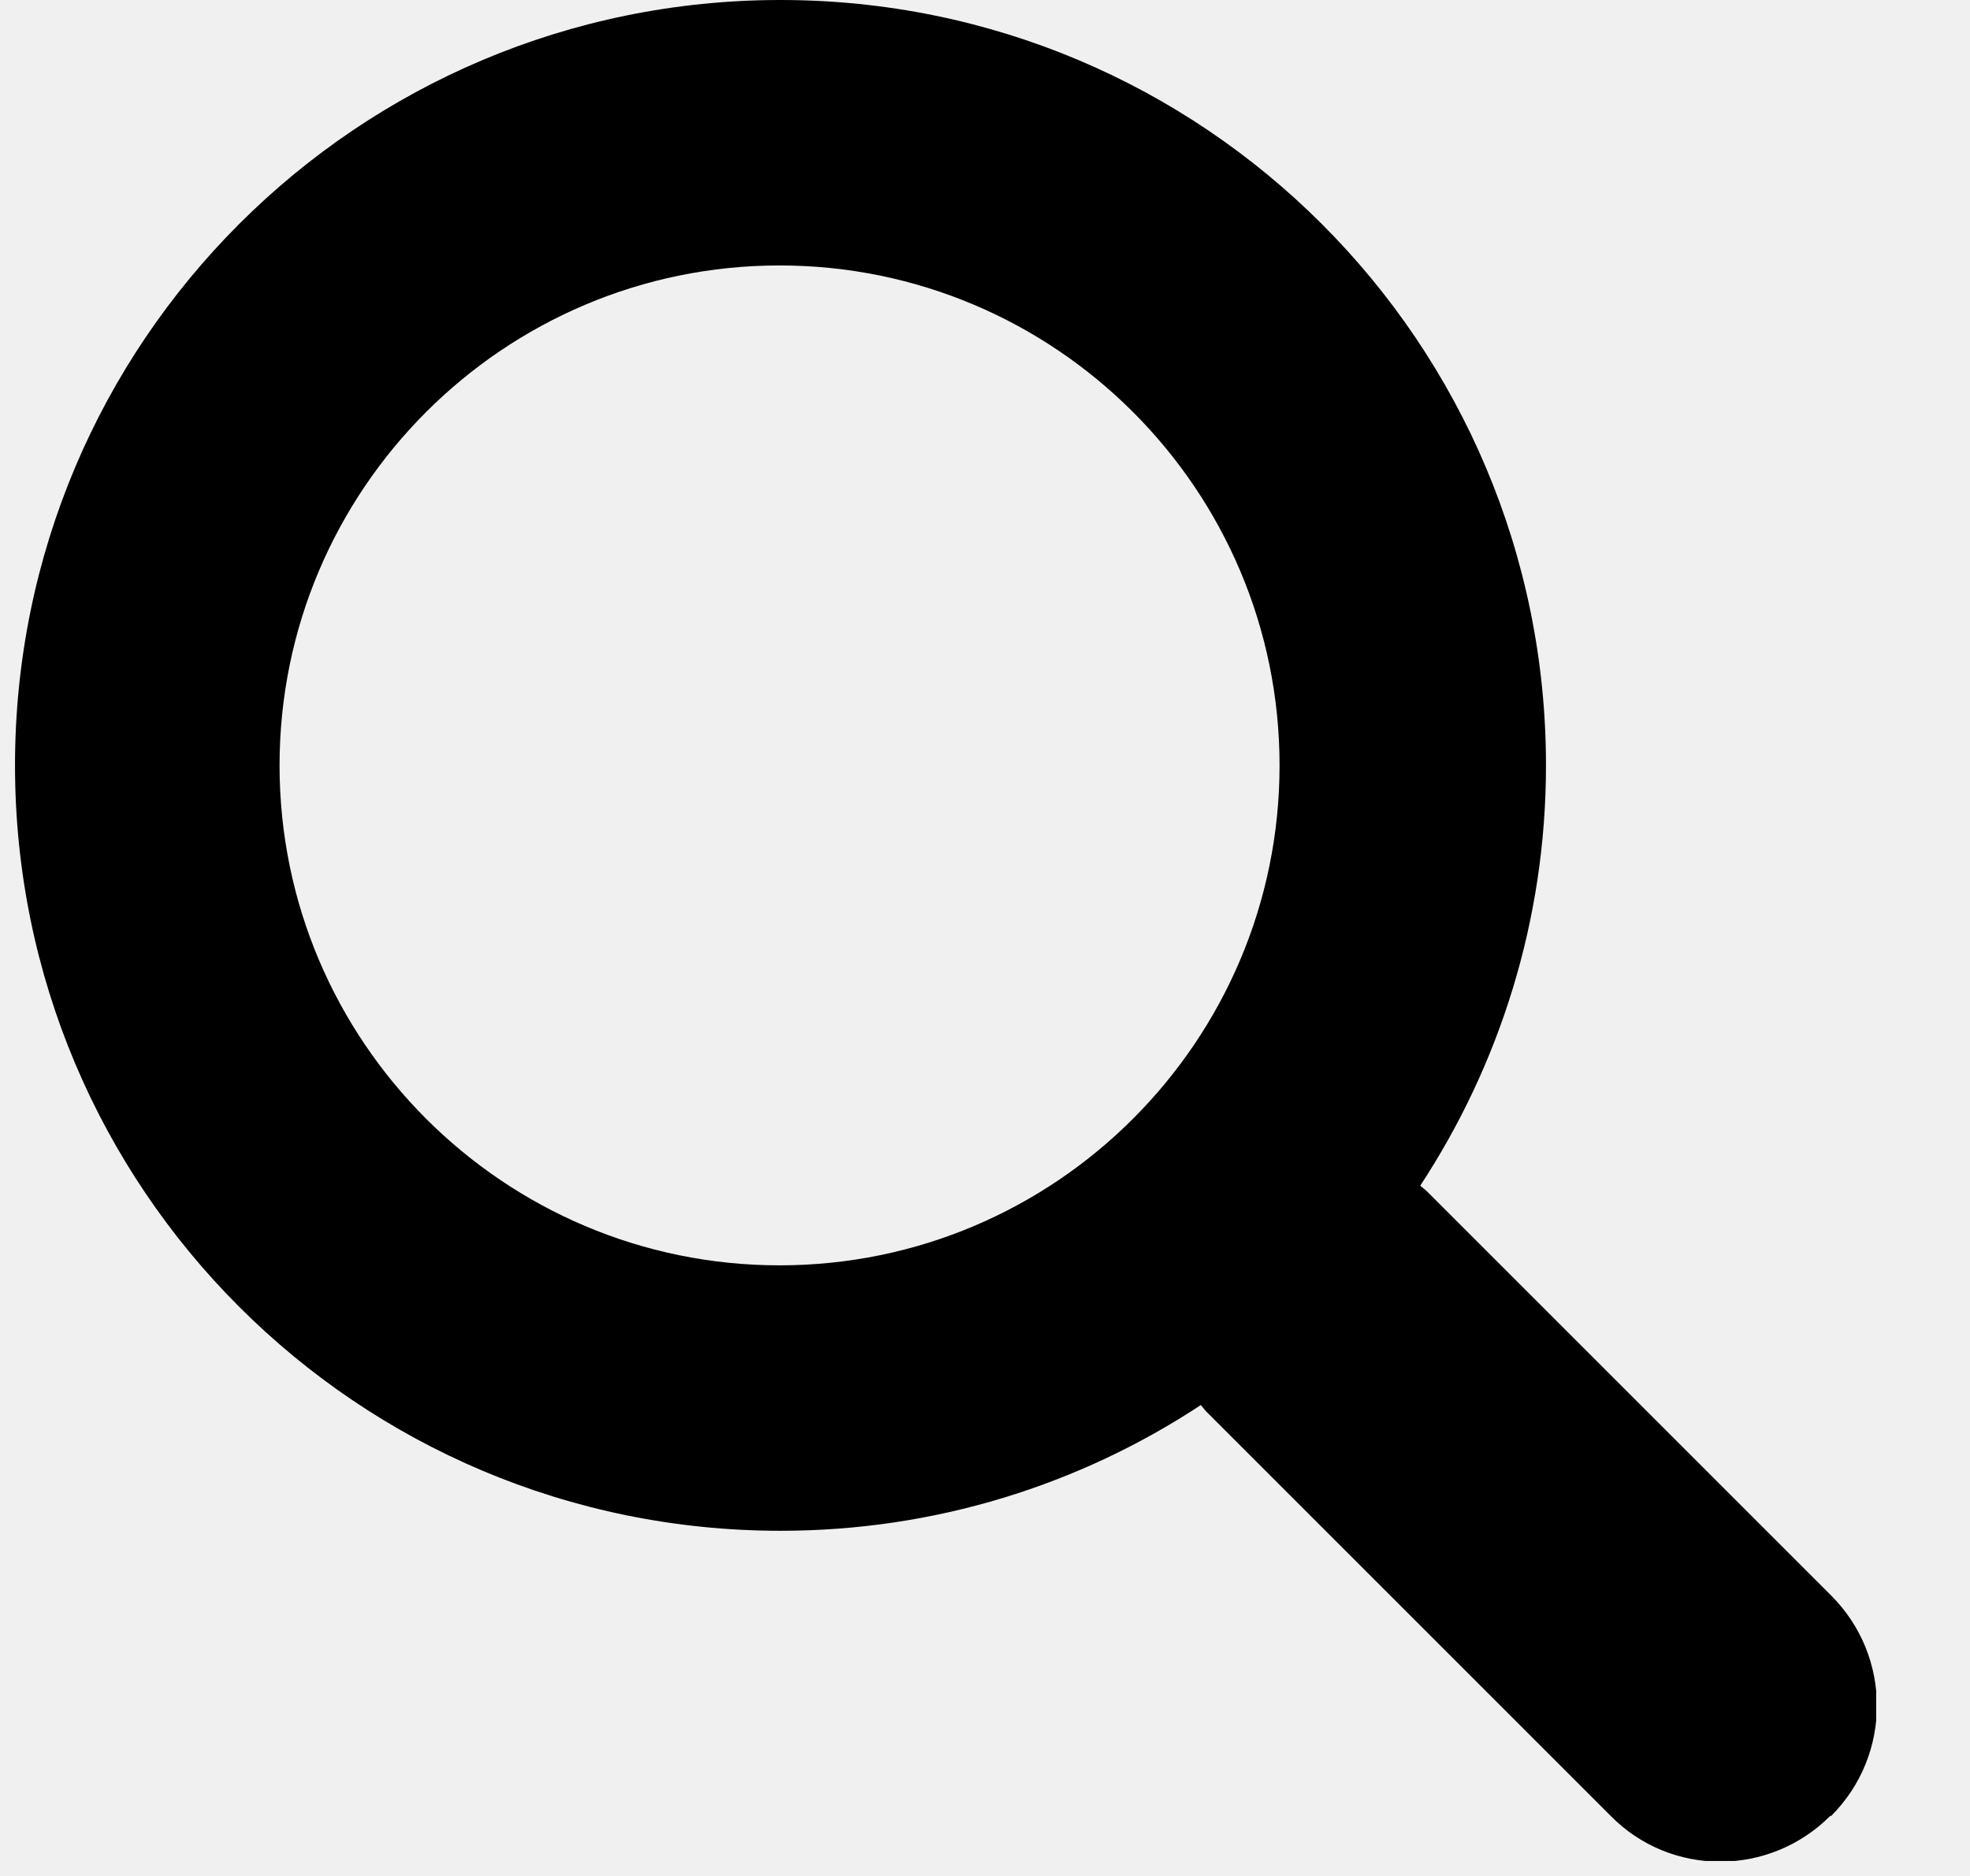
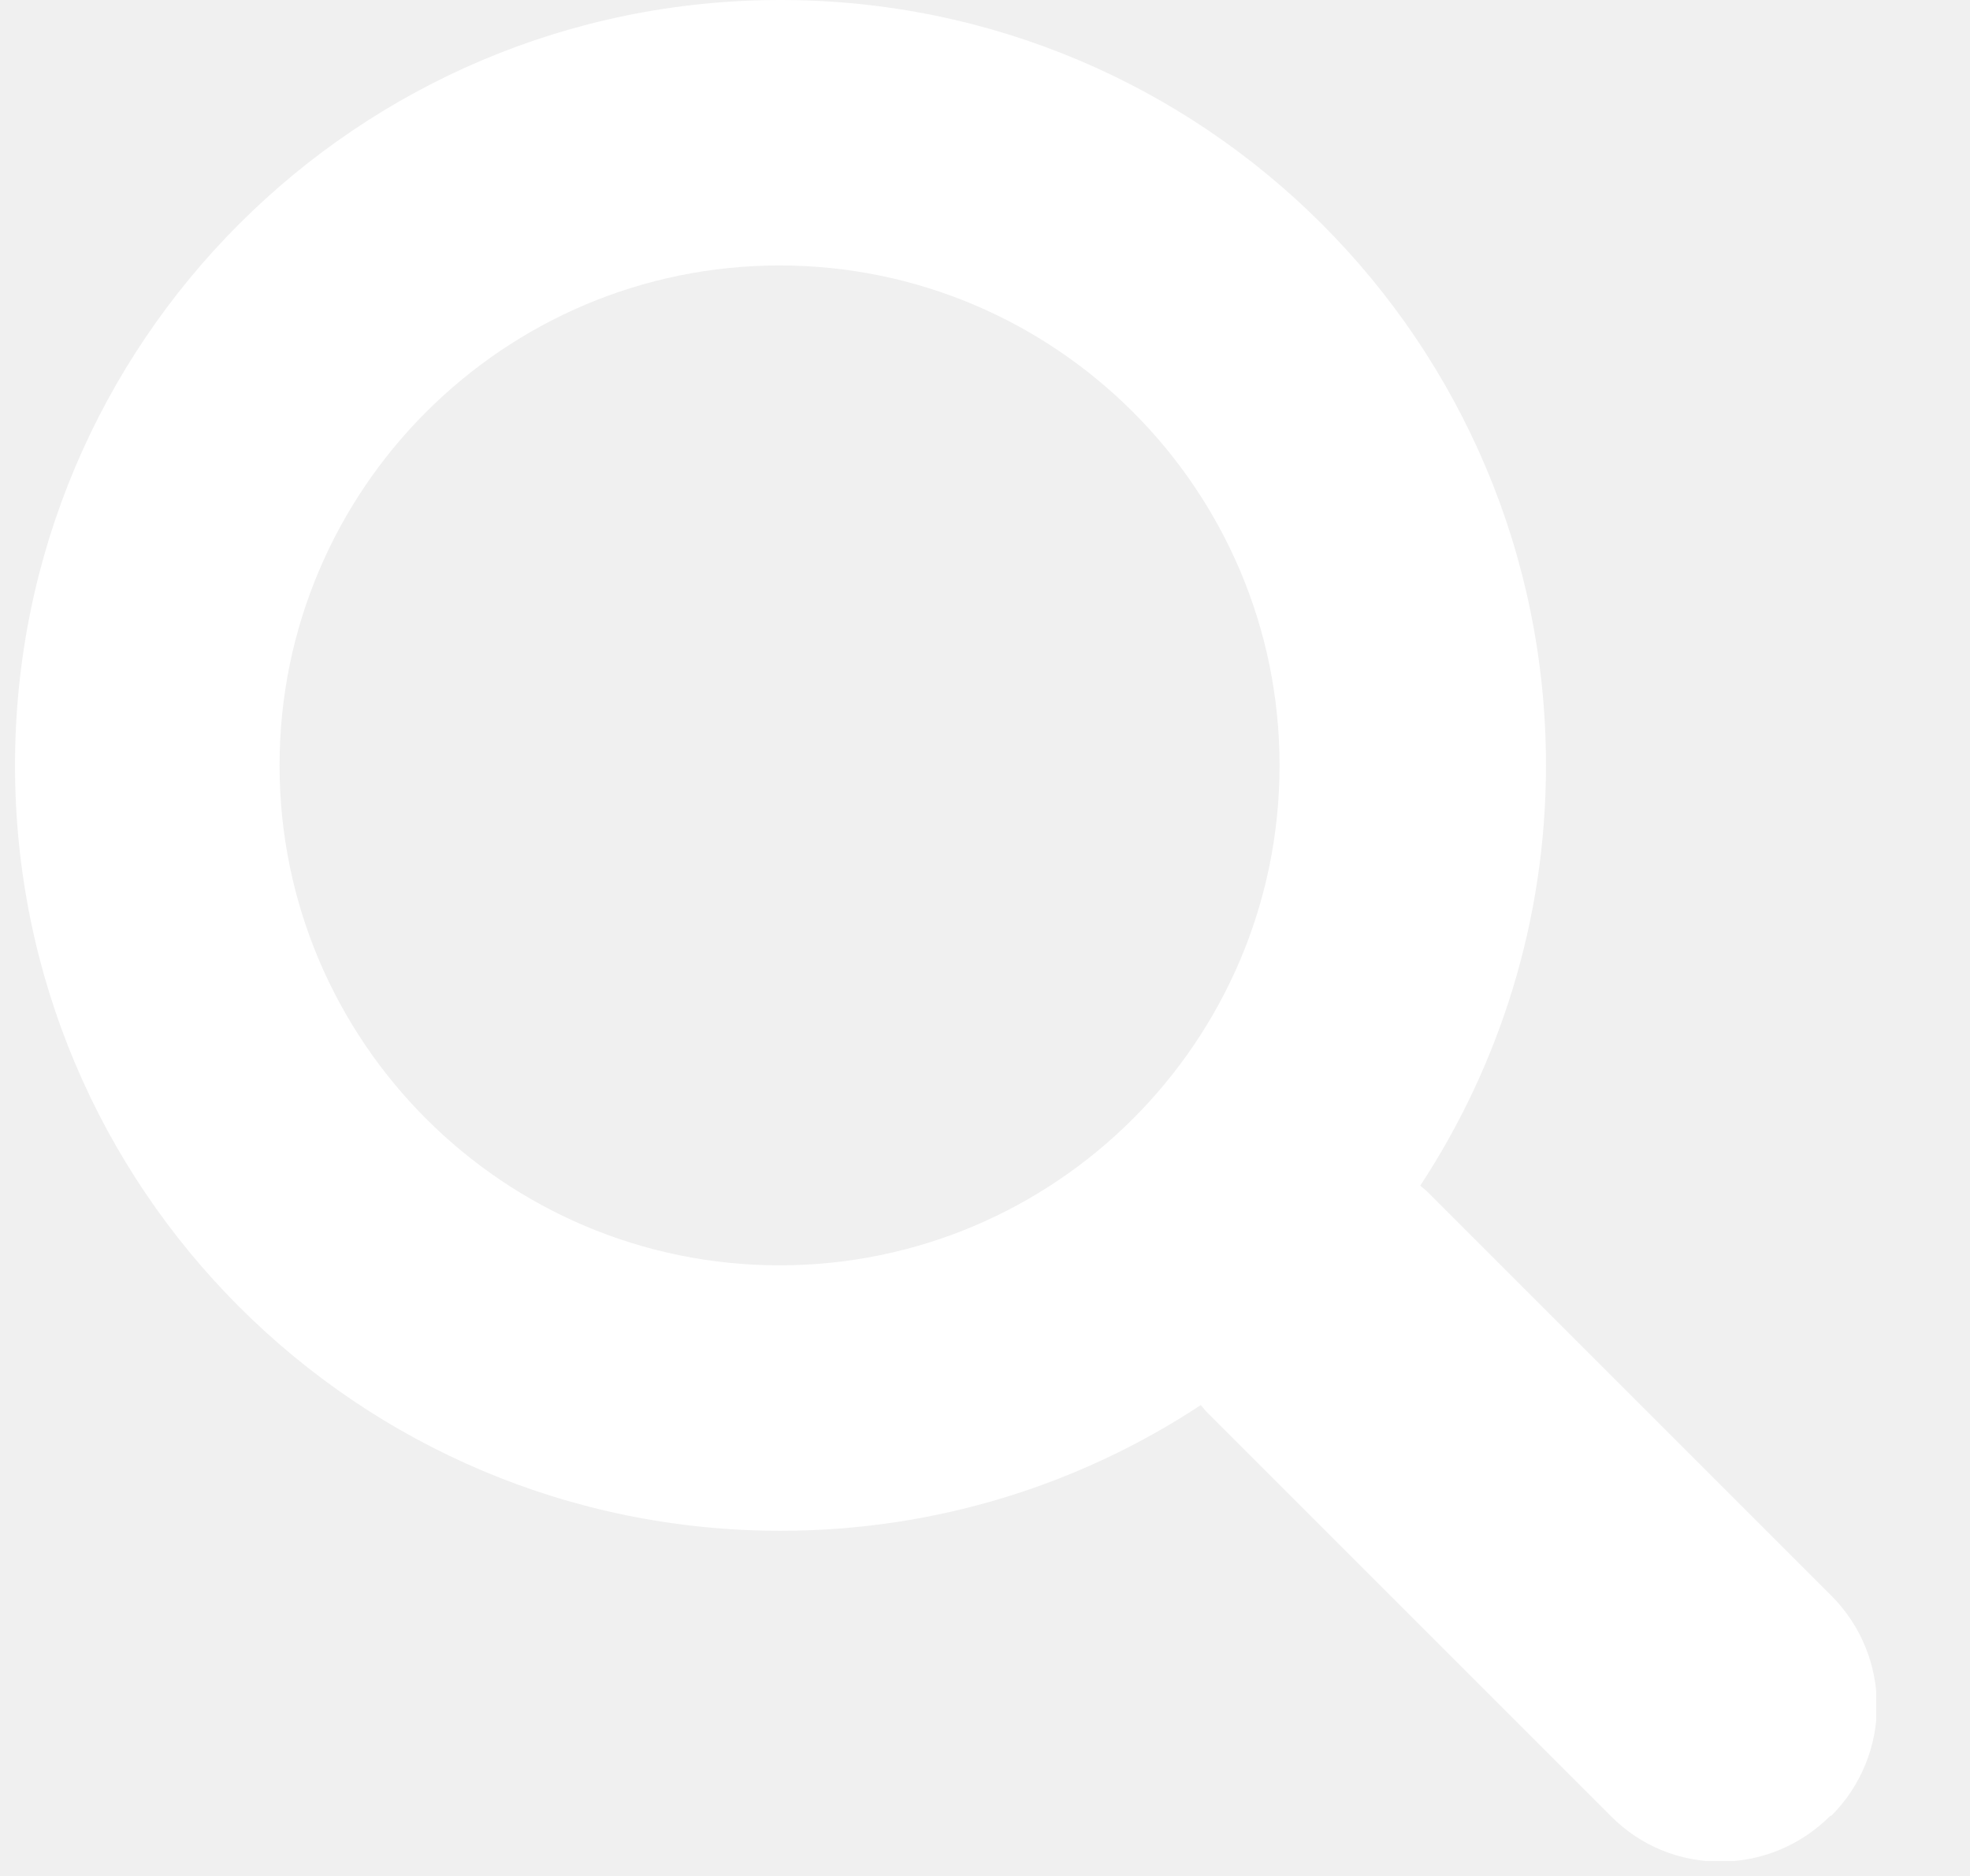
<svg xmlns="http://www.w3.org/2000/svg" viewBox="0 0 21 20" width="21" height="20">
  <defs>
    <clipPath clipPathUnits="userSpaceOnUse" id="cp1">
      <path d="M0.16,19.84h19.84v-19.84h-19.84z" />
    </clipPath>
  </defs>
  <style>
		tspan { white-space:pre }
- 		.shp0 { fill: #000000 }
+ 		.shp0 { fill: #FFF }
	</style>
  <g id="Mask Group 21" clip-path="url(#cp1)">
    <g id="musica-searcher">
      <path id="Path 62" class="shp0" d="M19.51,19.36c-0.65,0.65 -1.7,0.65 -2.34,0l-4.31,-4.31c-0.02,-0.02 -0.04,-0.05 -0.06,-0.07c-1.29,0.85 -2.83,1.34 -4.48,1.34c-4.51,0 -8.16,-3.65 -8.16,-8.16c0,-4.51 3.65,-8.16 8.16,-8.16c4.51,0 8.16,3.65 8.16,8.16c0,1.66 -0.5,3.2 -1.34,4.48c0.02,0.02 0.05,0.04 0.07,0.06l4.31,4.31c0.65,0.65 0.65,1.7 0,2.35zM13.64,8.16c0,-2.94 -2.39,-5.33 -5.33,-5.33c-2.94,0 -5.33,2.39 -5.33,5.33c0,2.94 2.39,5.33 5.33,5.33c2.94,0 5.33,-2.39 5.33,-5.33z" />
    </g>
  </g>
</svg>
